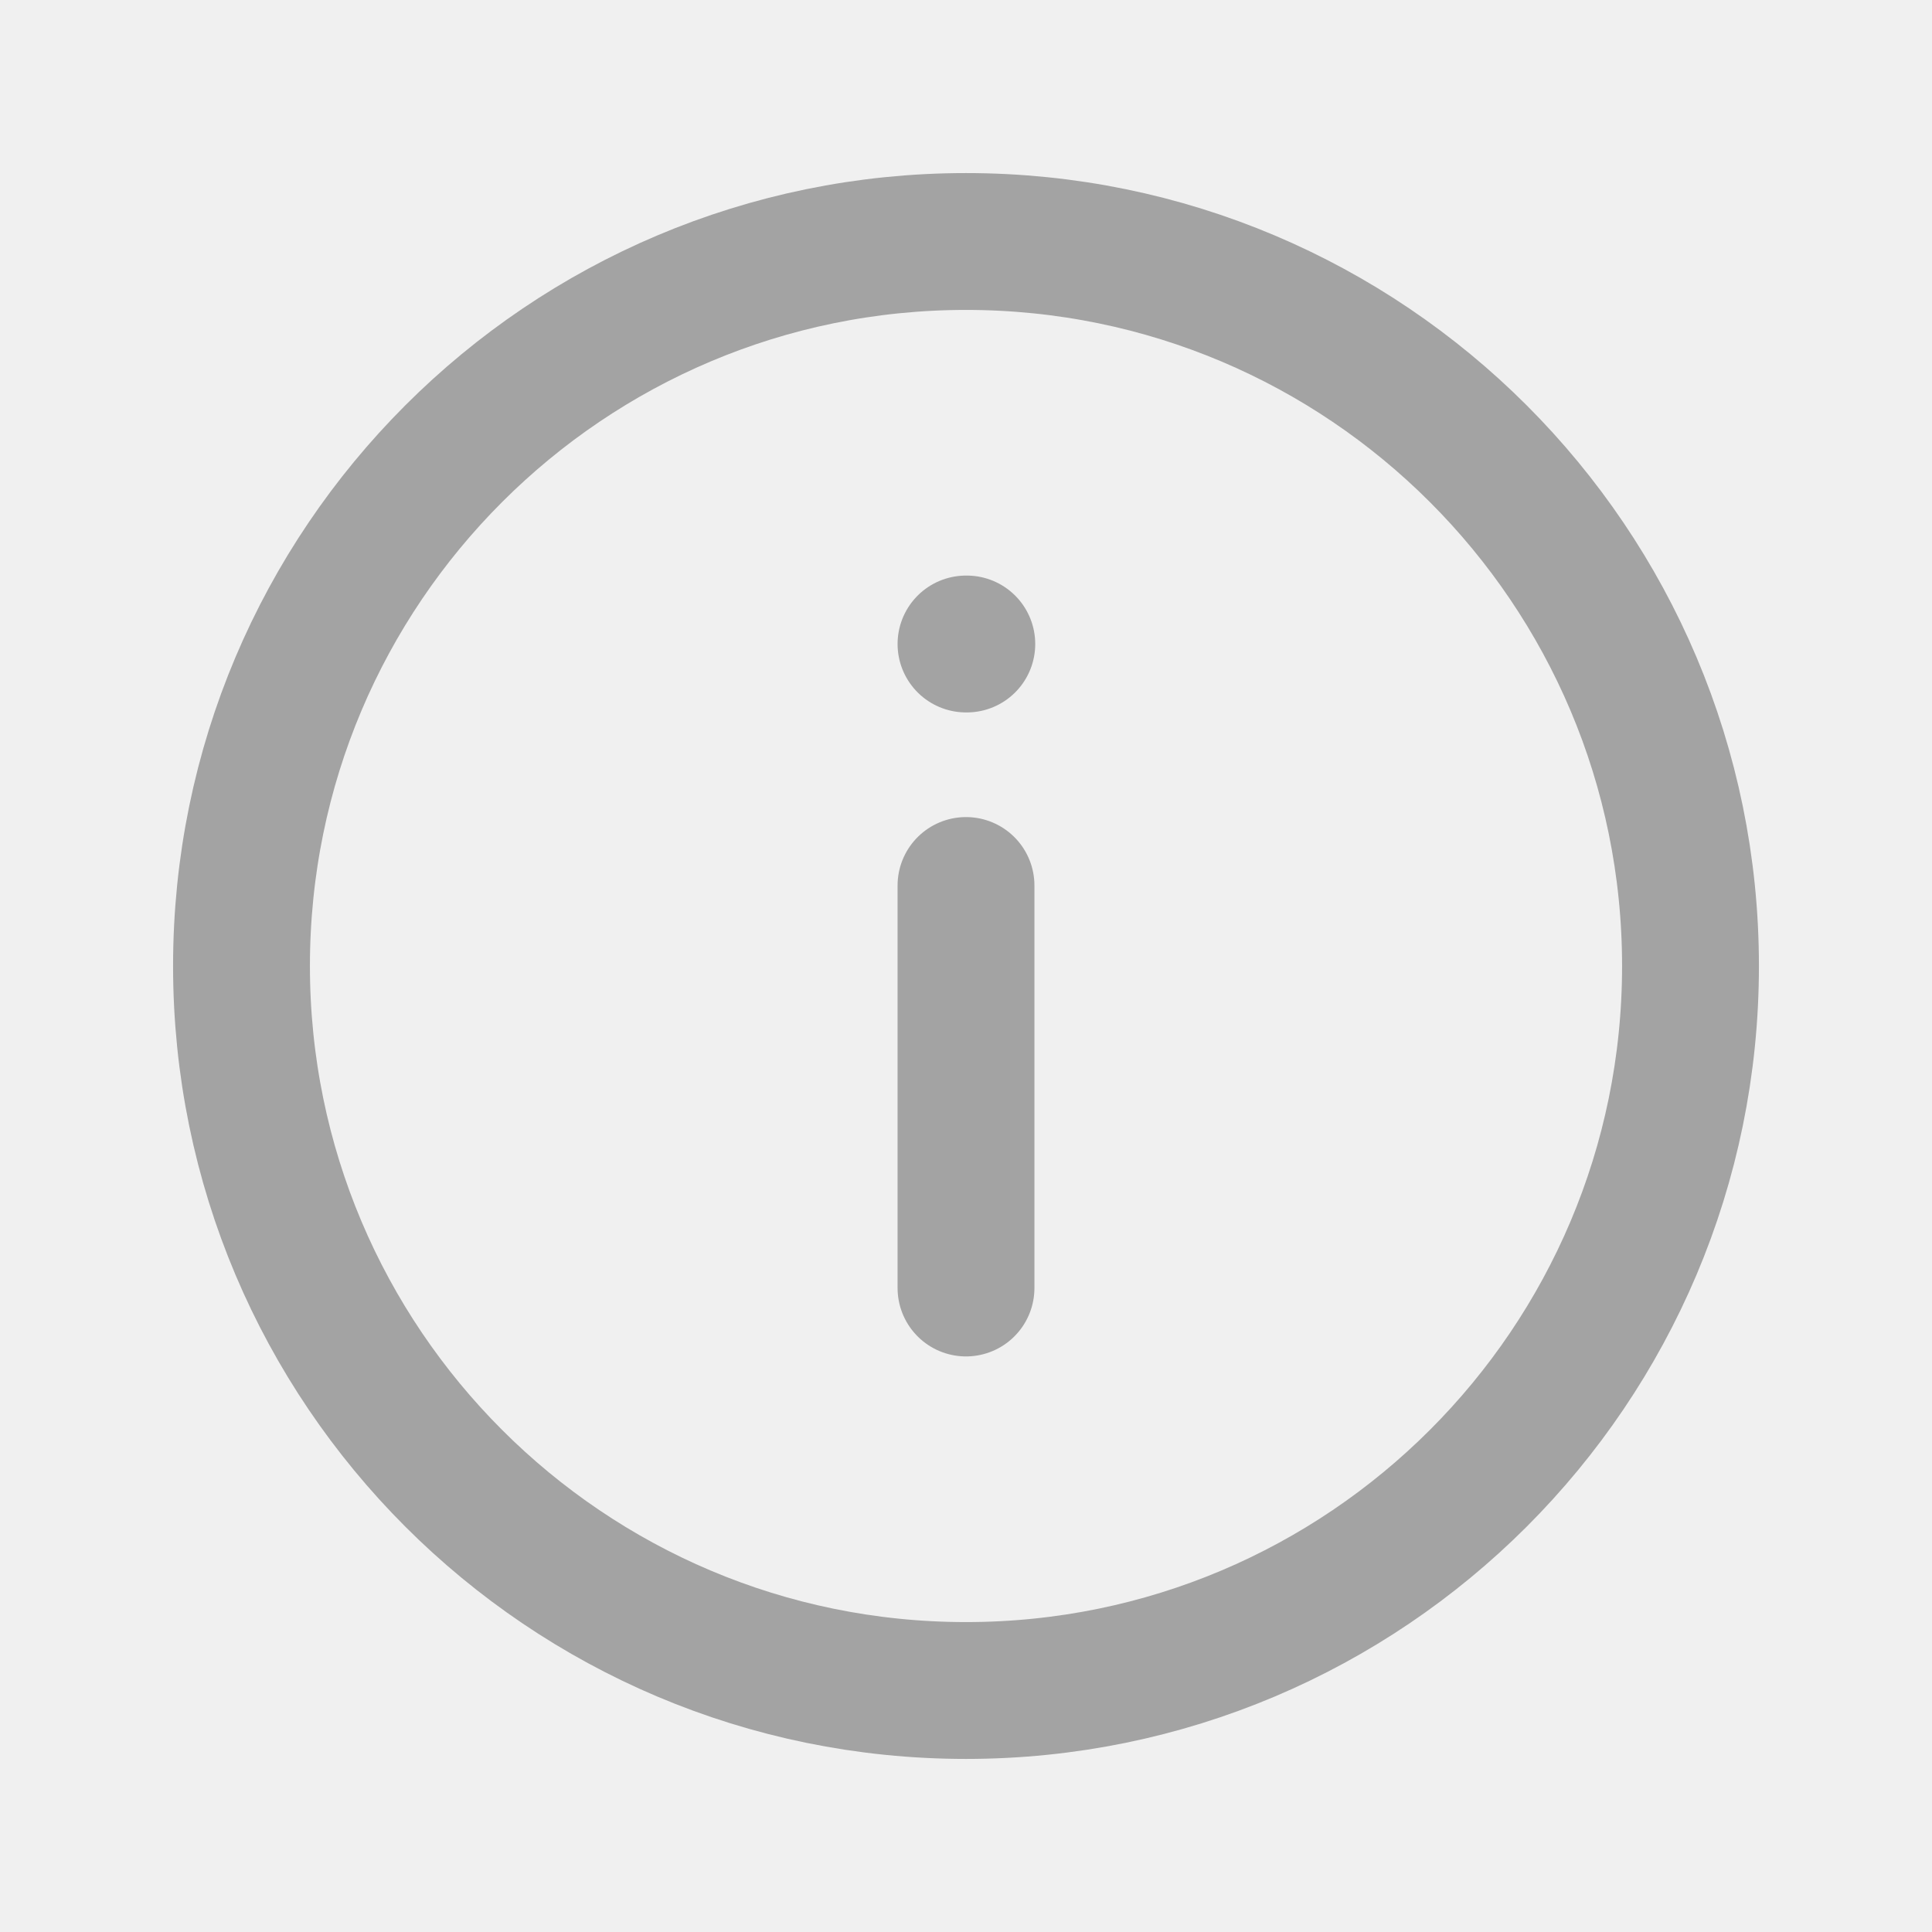
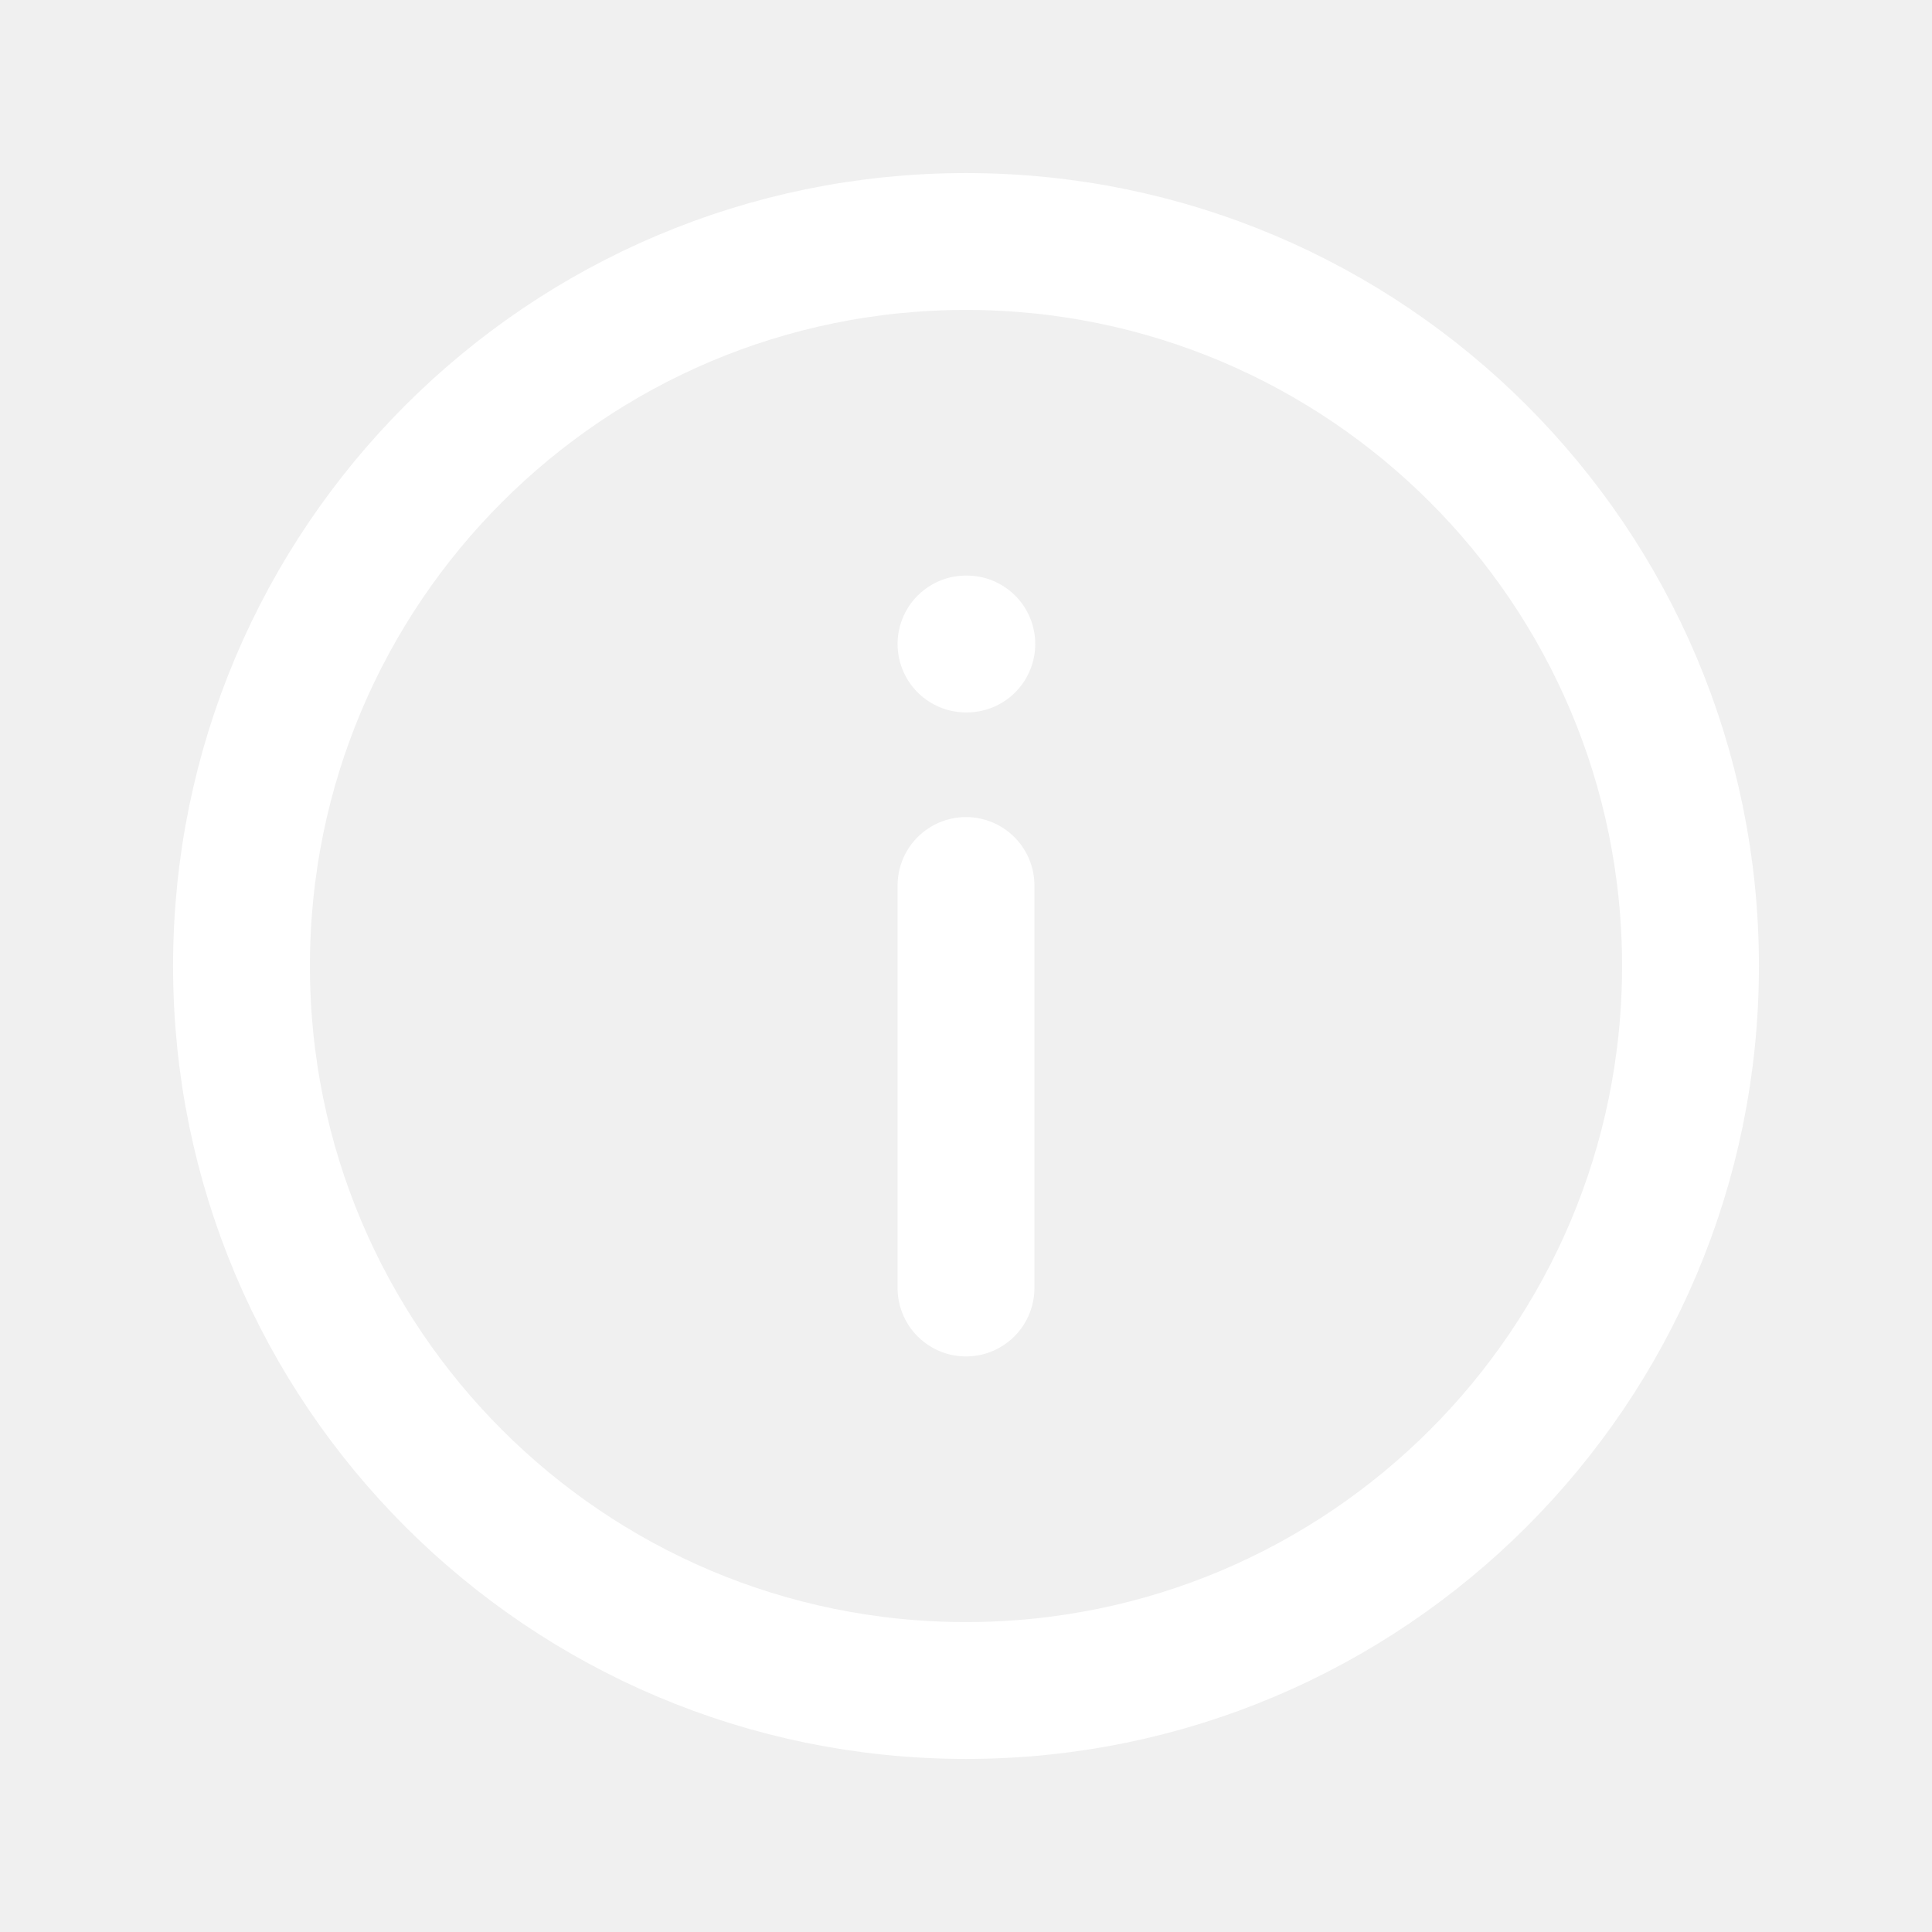
- <svg xmlns="http://www.w3.org/2000/svg" width="24" height="24" viewBox="0 0 24 24" fill="none" stroke="#a3a3a3" stroke-width="1.7" stroke-linecap="round" stroke-linejoin="round">
+ <svg xmlns="http://www.w3.org/2000/svg" width="24" height="24" viewBox="0 0 24 24" fill="none" stroke="#ffffff" stroke-width="1.7" stroke-linecap="round" stroke-linejoin="round">
  <circle cx="12" cy="12" r="9" />
  <path d="M12 11v5" />
  <path d="M12 8h.01" />
</svg>
